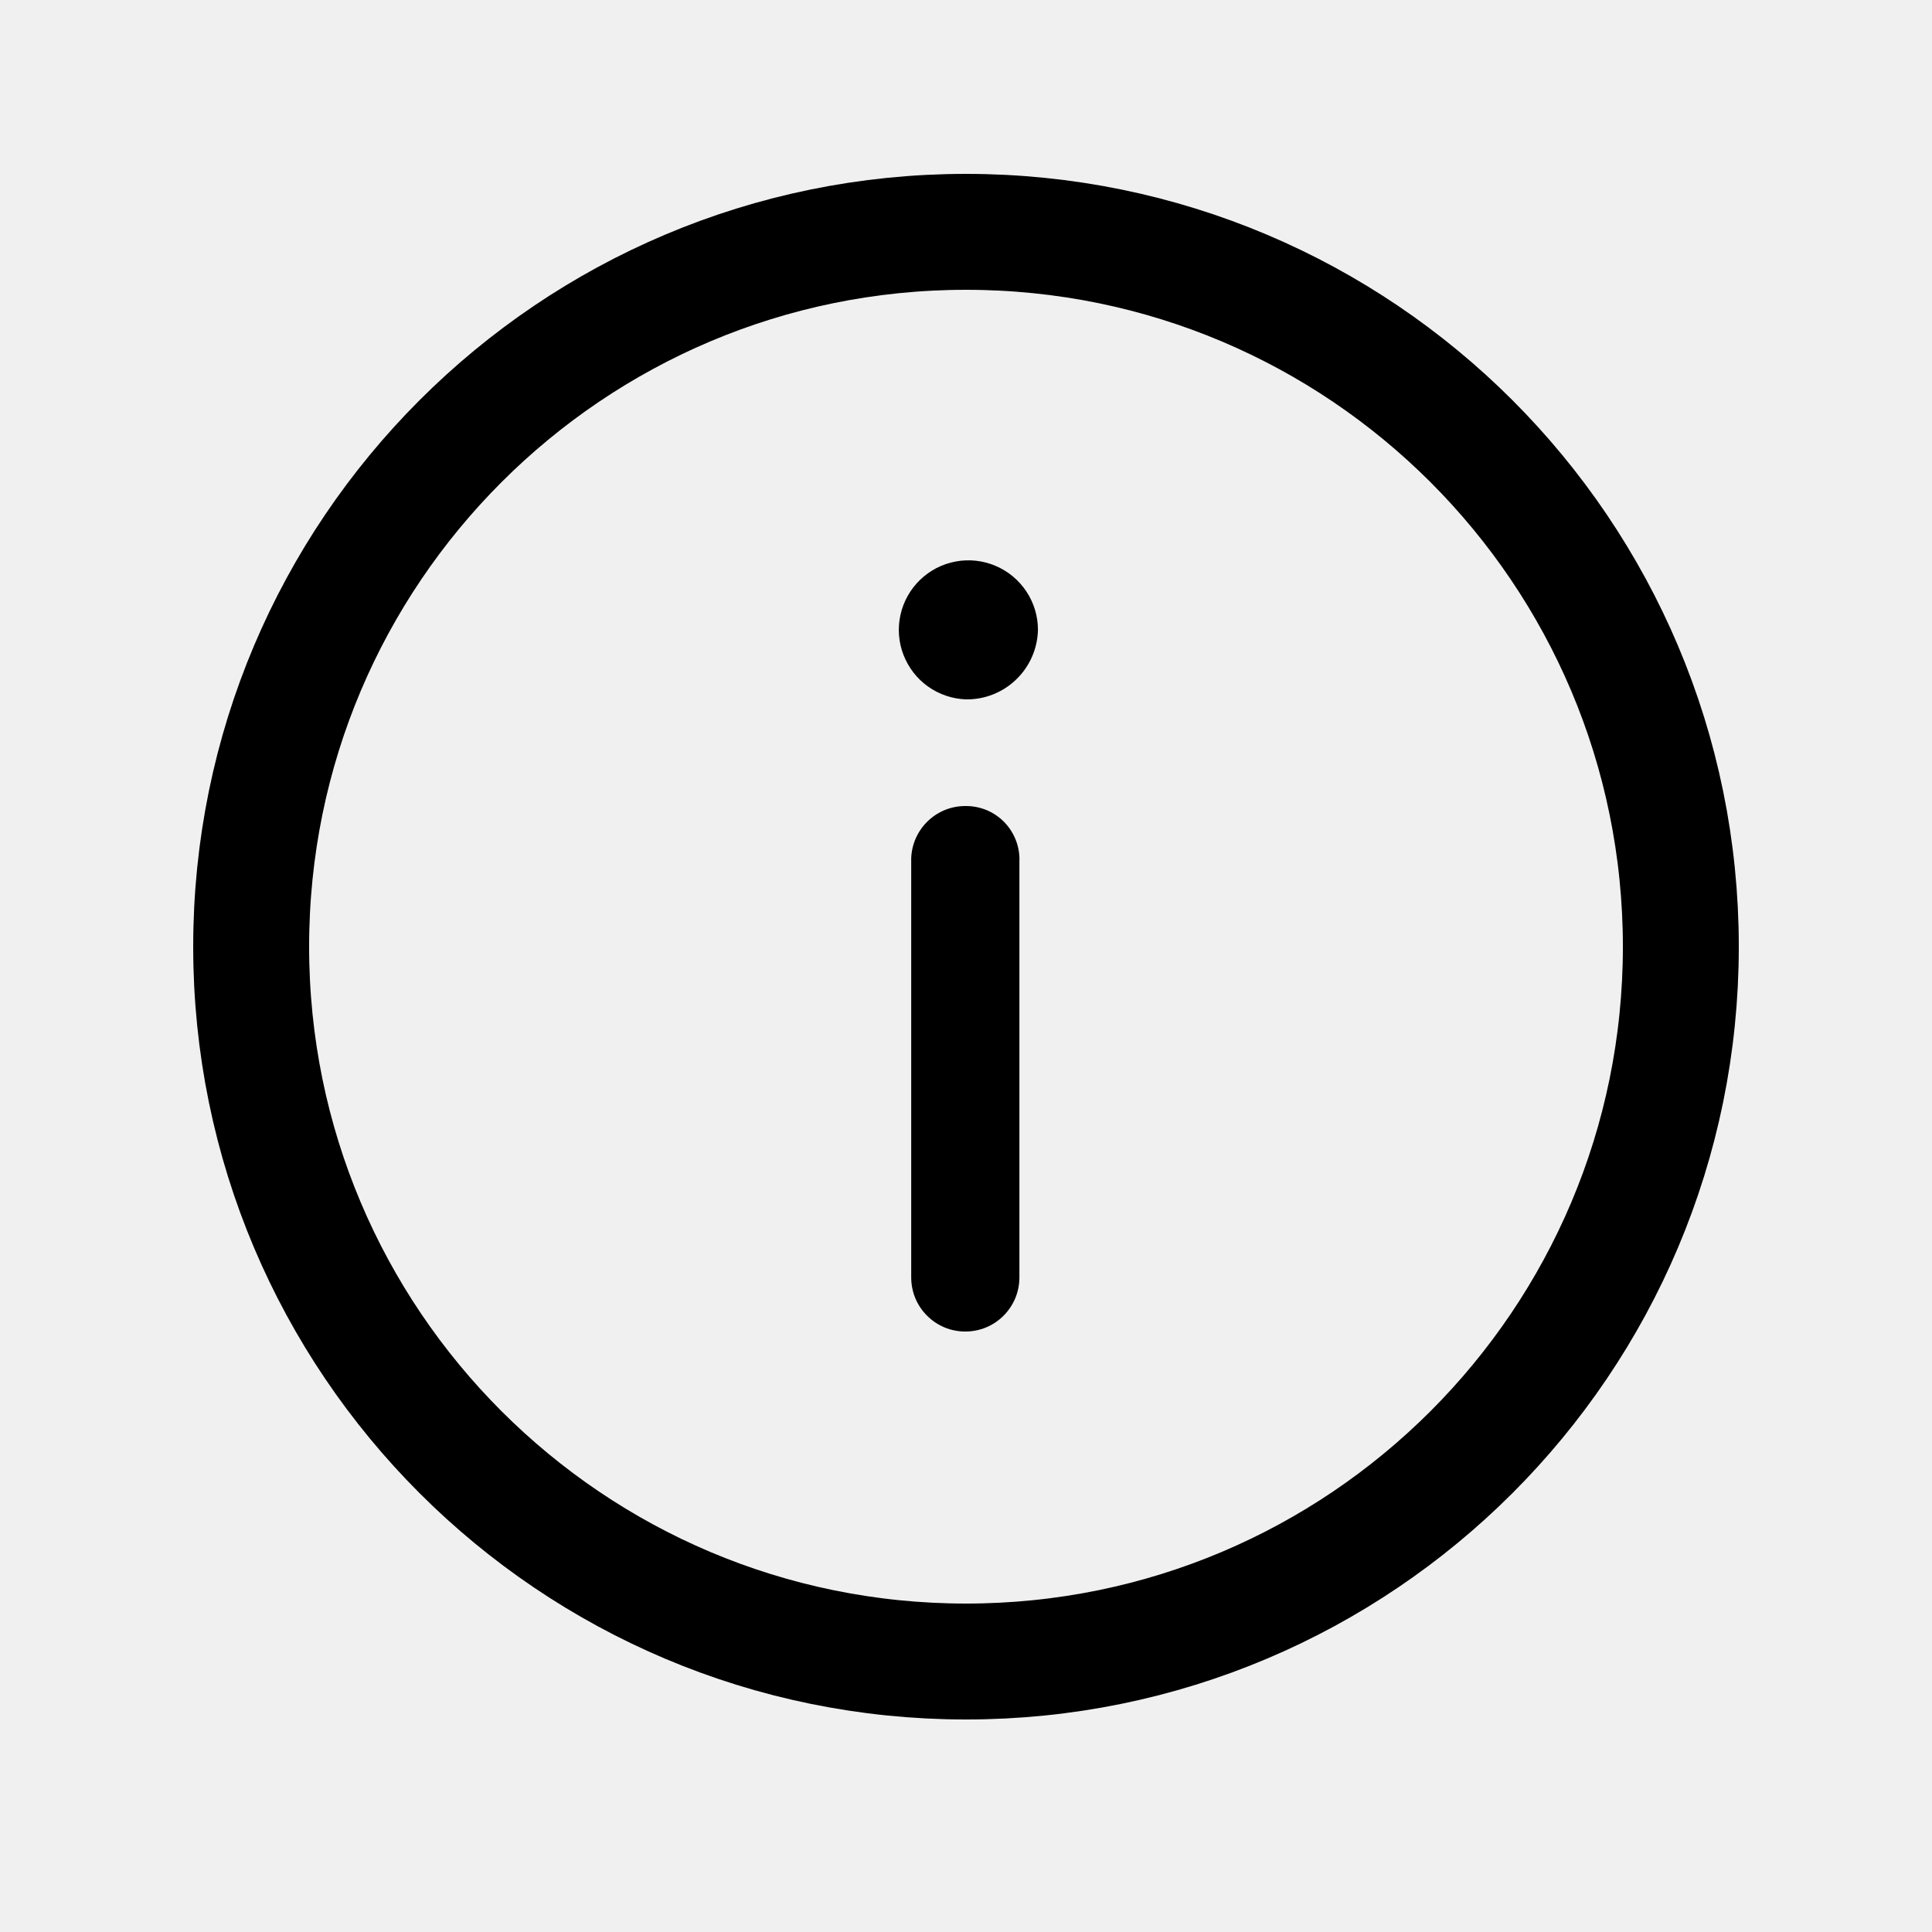
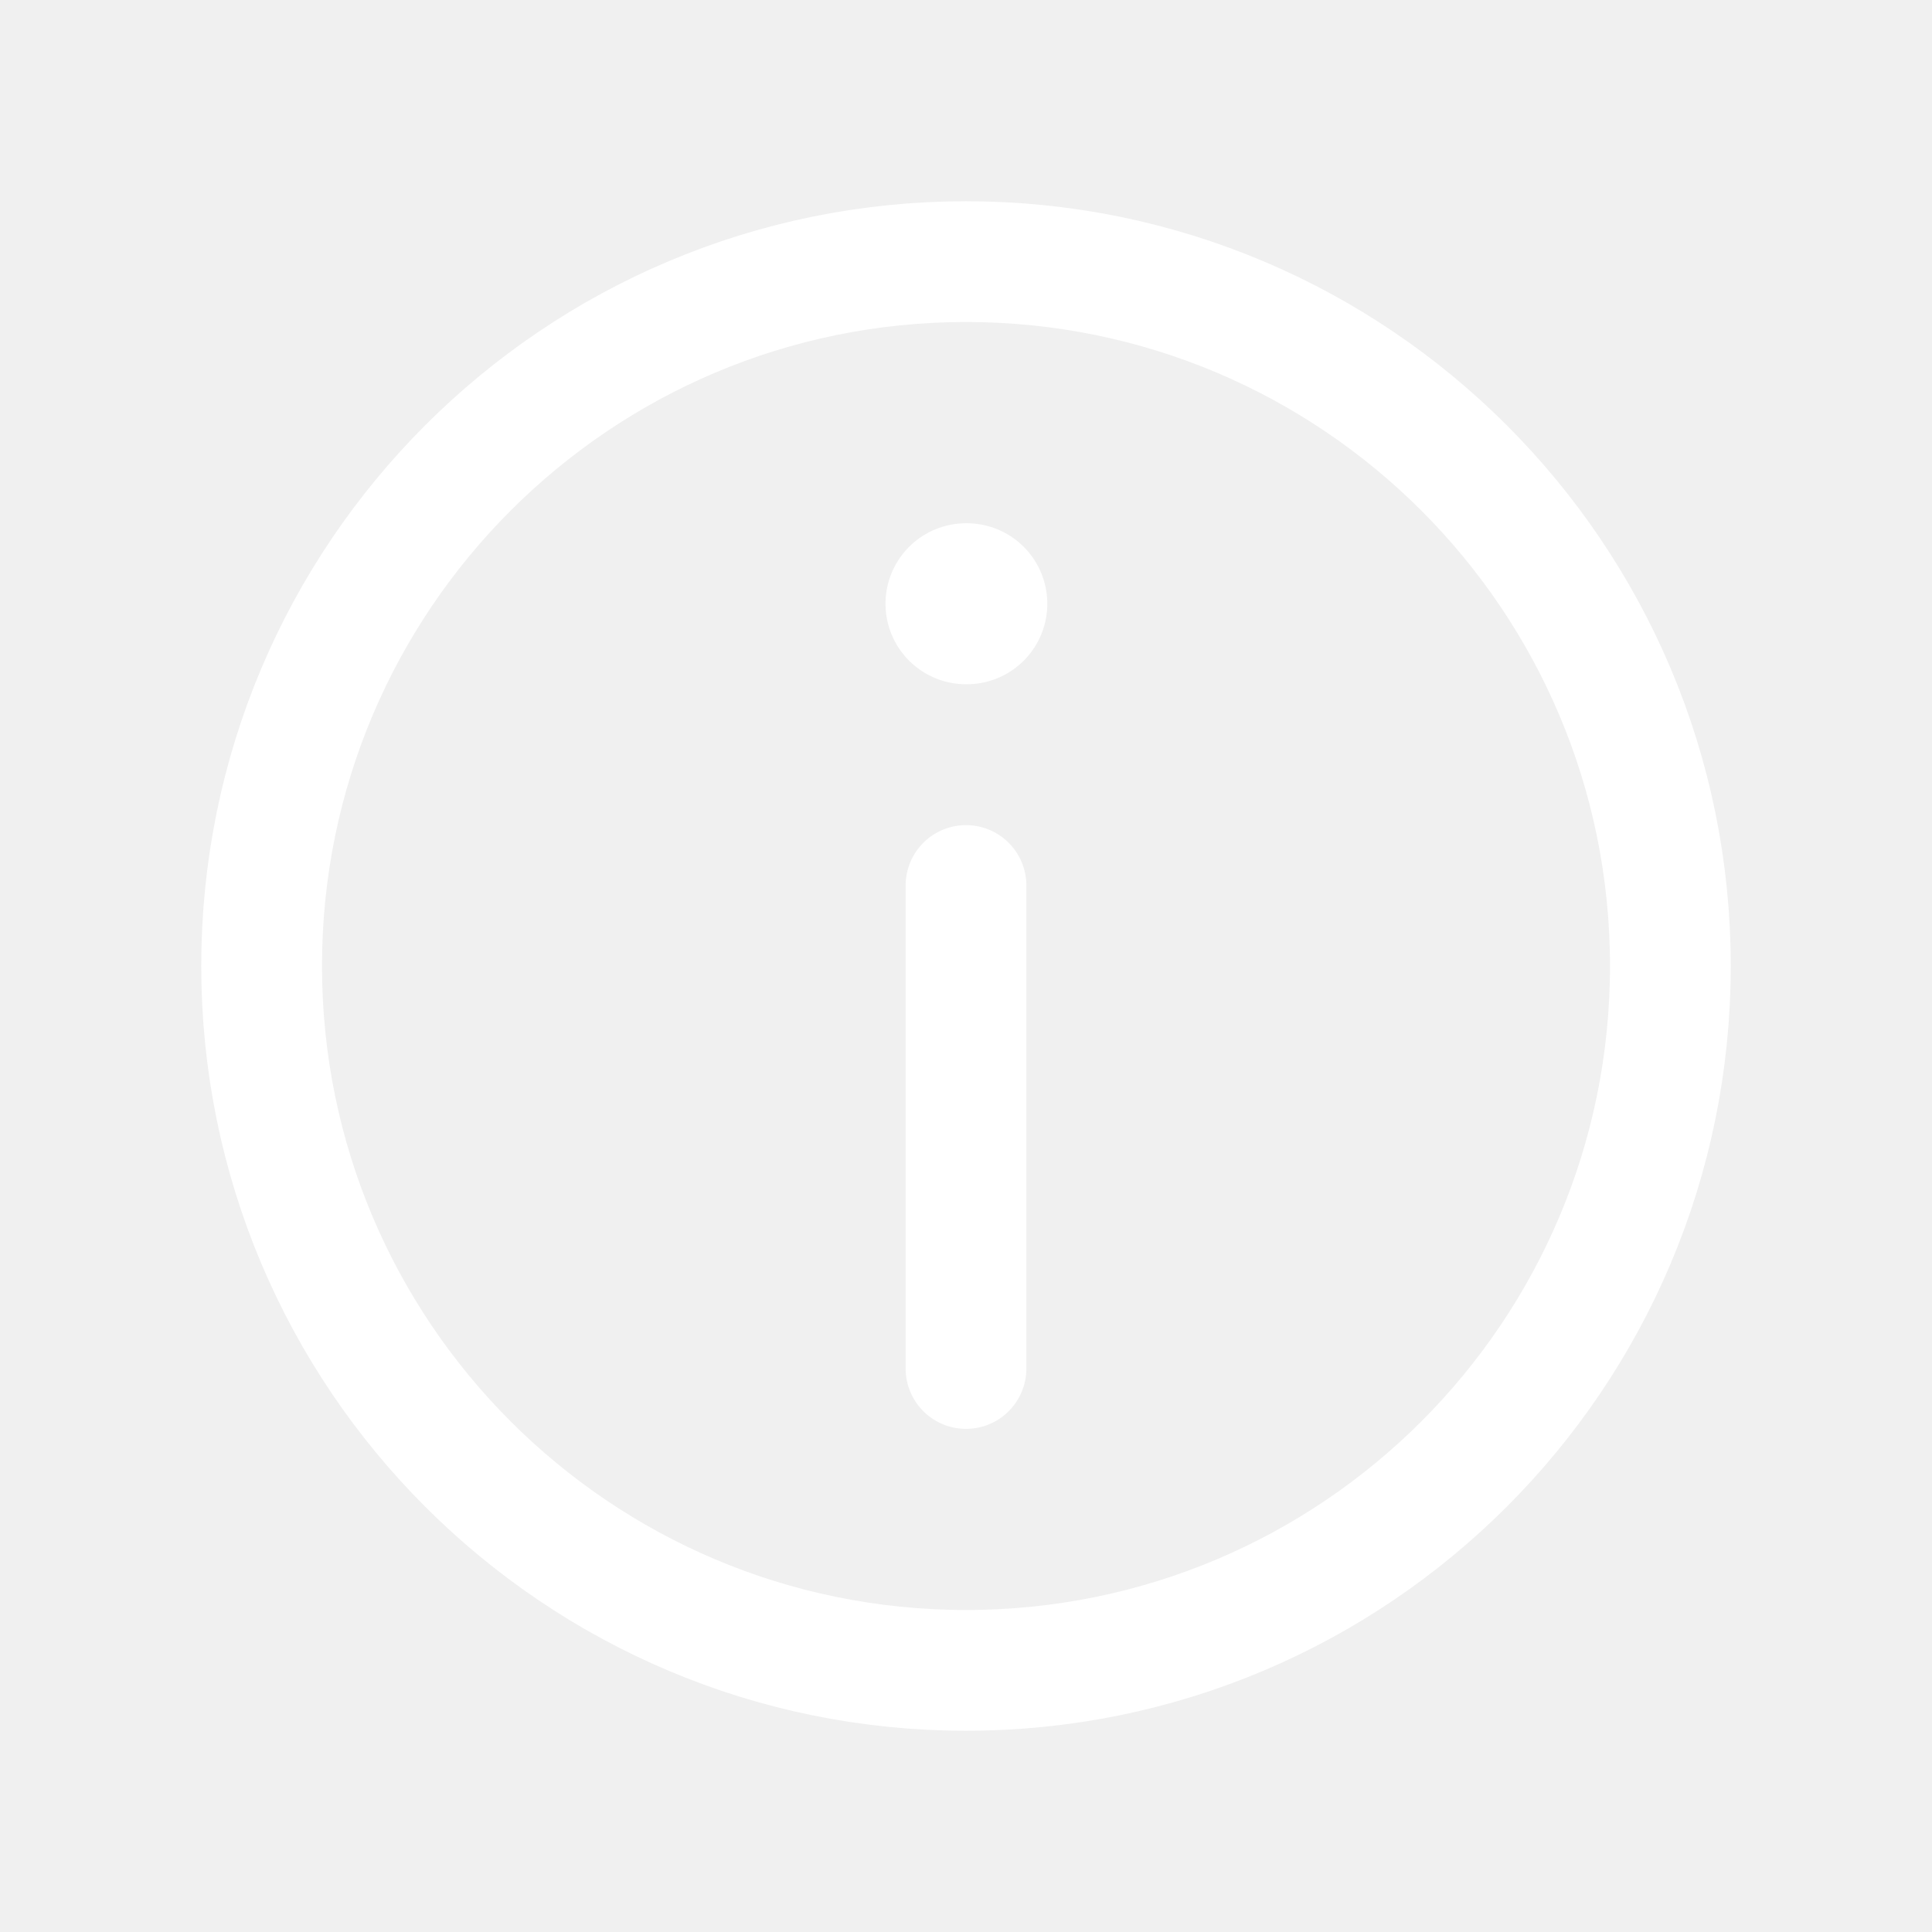
- <svg xmlns="http://www.w3.org/2000/svg" width="800px" height="800px" viewBox="-0.5 0 25 25" fill="none">
-   <path d="M12 21.5C17.109 21.5 21.25 17.359 21.25 12.25C21.25 7.141 17.109 3 12 3C6.891 3 2.75 7.141 2.75 12.25C2.75 17.359 6.891 21.5 12 21.5Z" stroke="#000000" stroke-width="1.5" stroke-linecap="round" stroke-linejoin="round" />
-   <path d="M12.931 8.15C12.926 8.392 12.825 8.623 12.651 8.791C12.477 8.96 12.243 9.053 12.001 9.05C11.824 9.044 11.653 8.986 11.509 8.884C11.365 8.782 11.255 8.639 11.191 8.474C11.127 8.309 11.114 8.129 11.152 7.957C11.19 7.784 11.278 7.627 11.405 7.504C11.532 7.381 11.692 7.298 11.866 7.266C12.04 7.233 12.219 7.253 12.382 7.322C12.545 7.391 12.683 7.506 12.781 7.653C12.879 7.801 12.931 7.973 12.931 8.15ZM11.291 16.53V11.15C11.288 11.056 11.305 10.961 11.339 10.874C11.374 10.786 11.426 10.706 11.492 10.639C11.559 10.571 11.638 10.518 11.725 10.482C11.813 10.446 11.906 10.429 12.001 10.43C12.094 10.43 12.186 10.449 12.272 10.485C12.358 10.522 12.435 10.575 12.5 10.643C12.564 10.71 12.614 10.79 12.647 10.877C12.68 10.964 12.695 11.057 12.691 11.15V16.53C12.691 16.622 12.673 16.713 12.638 16.798C12.602 16.883 12.551 16.96 12.486 17.025C12.421 17.09 12.344 17.142 12.259 17.177C12.174 17.212 12.083 17.23 11.991 17.23C11.899 17.23 11.808 17.212 11.723 17.177C11.638 17.142 11.561 17.09 11.496 17.025C11.431 16.96 11.379 16.883 11.344 16.798C11.309 16.713 11.291 16.622 11.291 16.53Z" fill="#000000" />
+ <svg xmlns="http://www.w3.org/2000/svg" width="24" height="24" viewBox="0 0 24 24" fill="none">
+   <circle cx="12" cy="12" r="8.75" stroke="#FFFFFF" stroke-width="1.5" stroke-linecap="round" stroke-linejoin="round" />
+   <path d="M12 11V17" stroke="#FFFFFF" stroke-width="1.5" stroke-linecap="round" />
+   <path d="M12 7.5H12.01" stroke="#FFFFFF" stroke-width="2" stroke-linecap="round" />
</svg>
